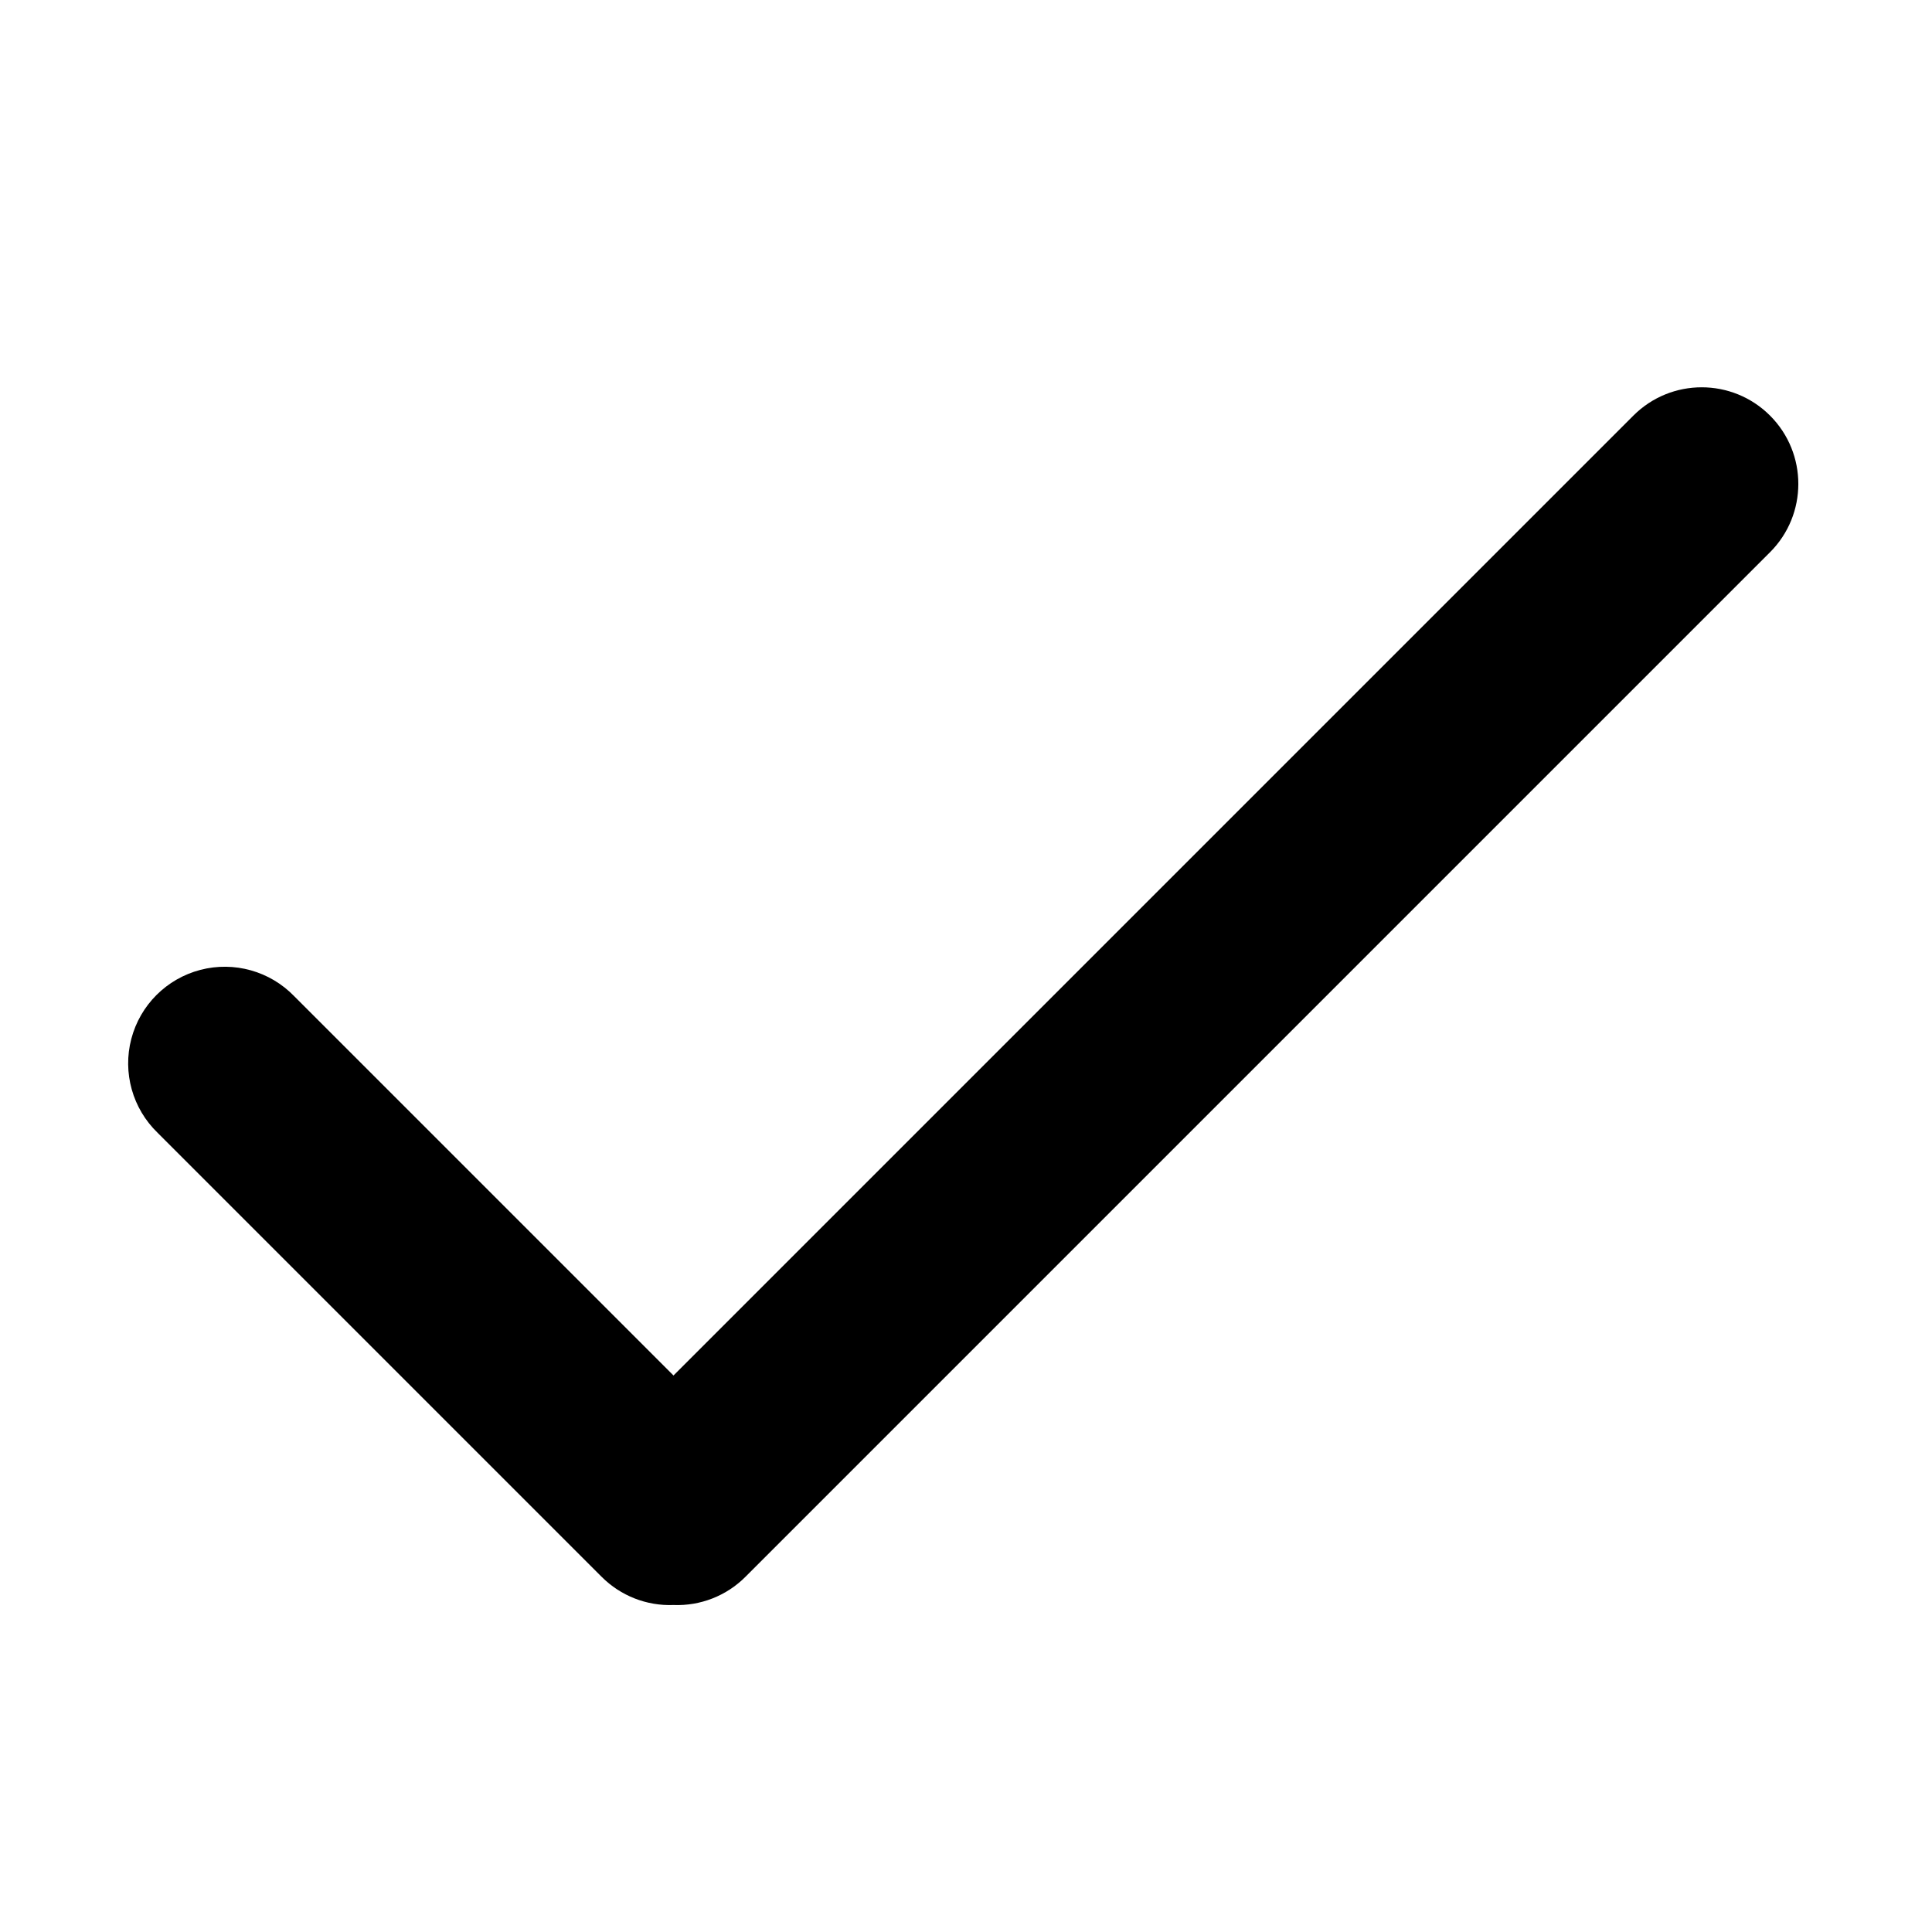
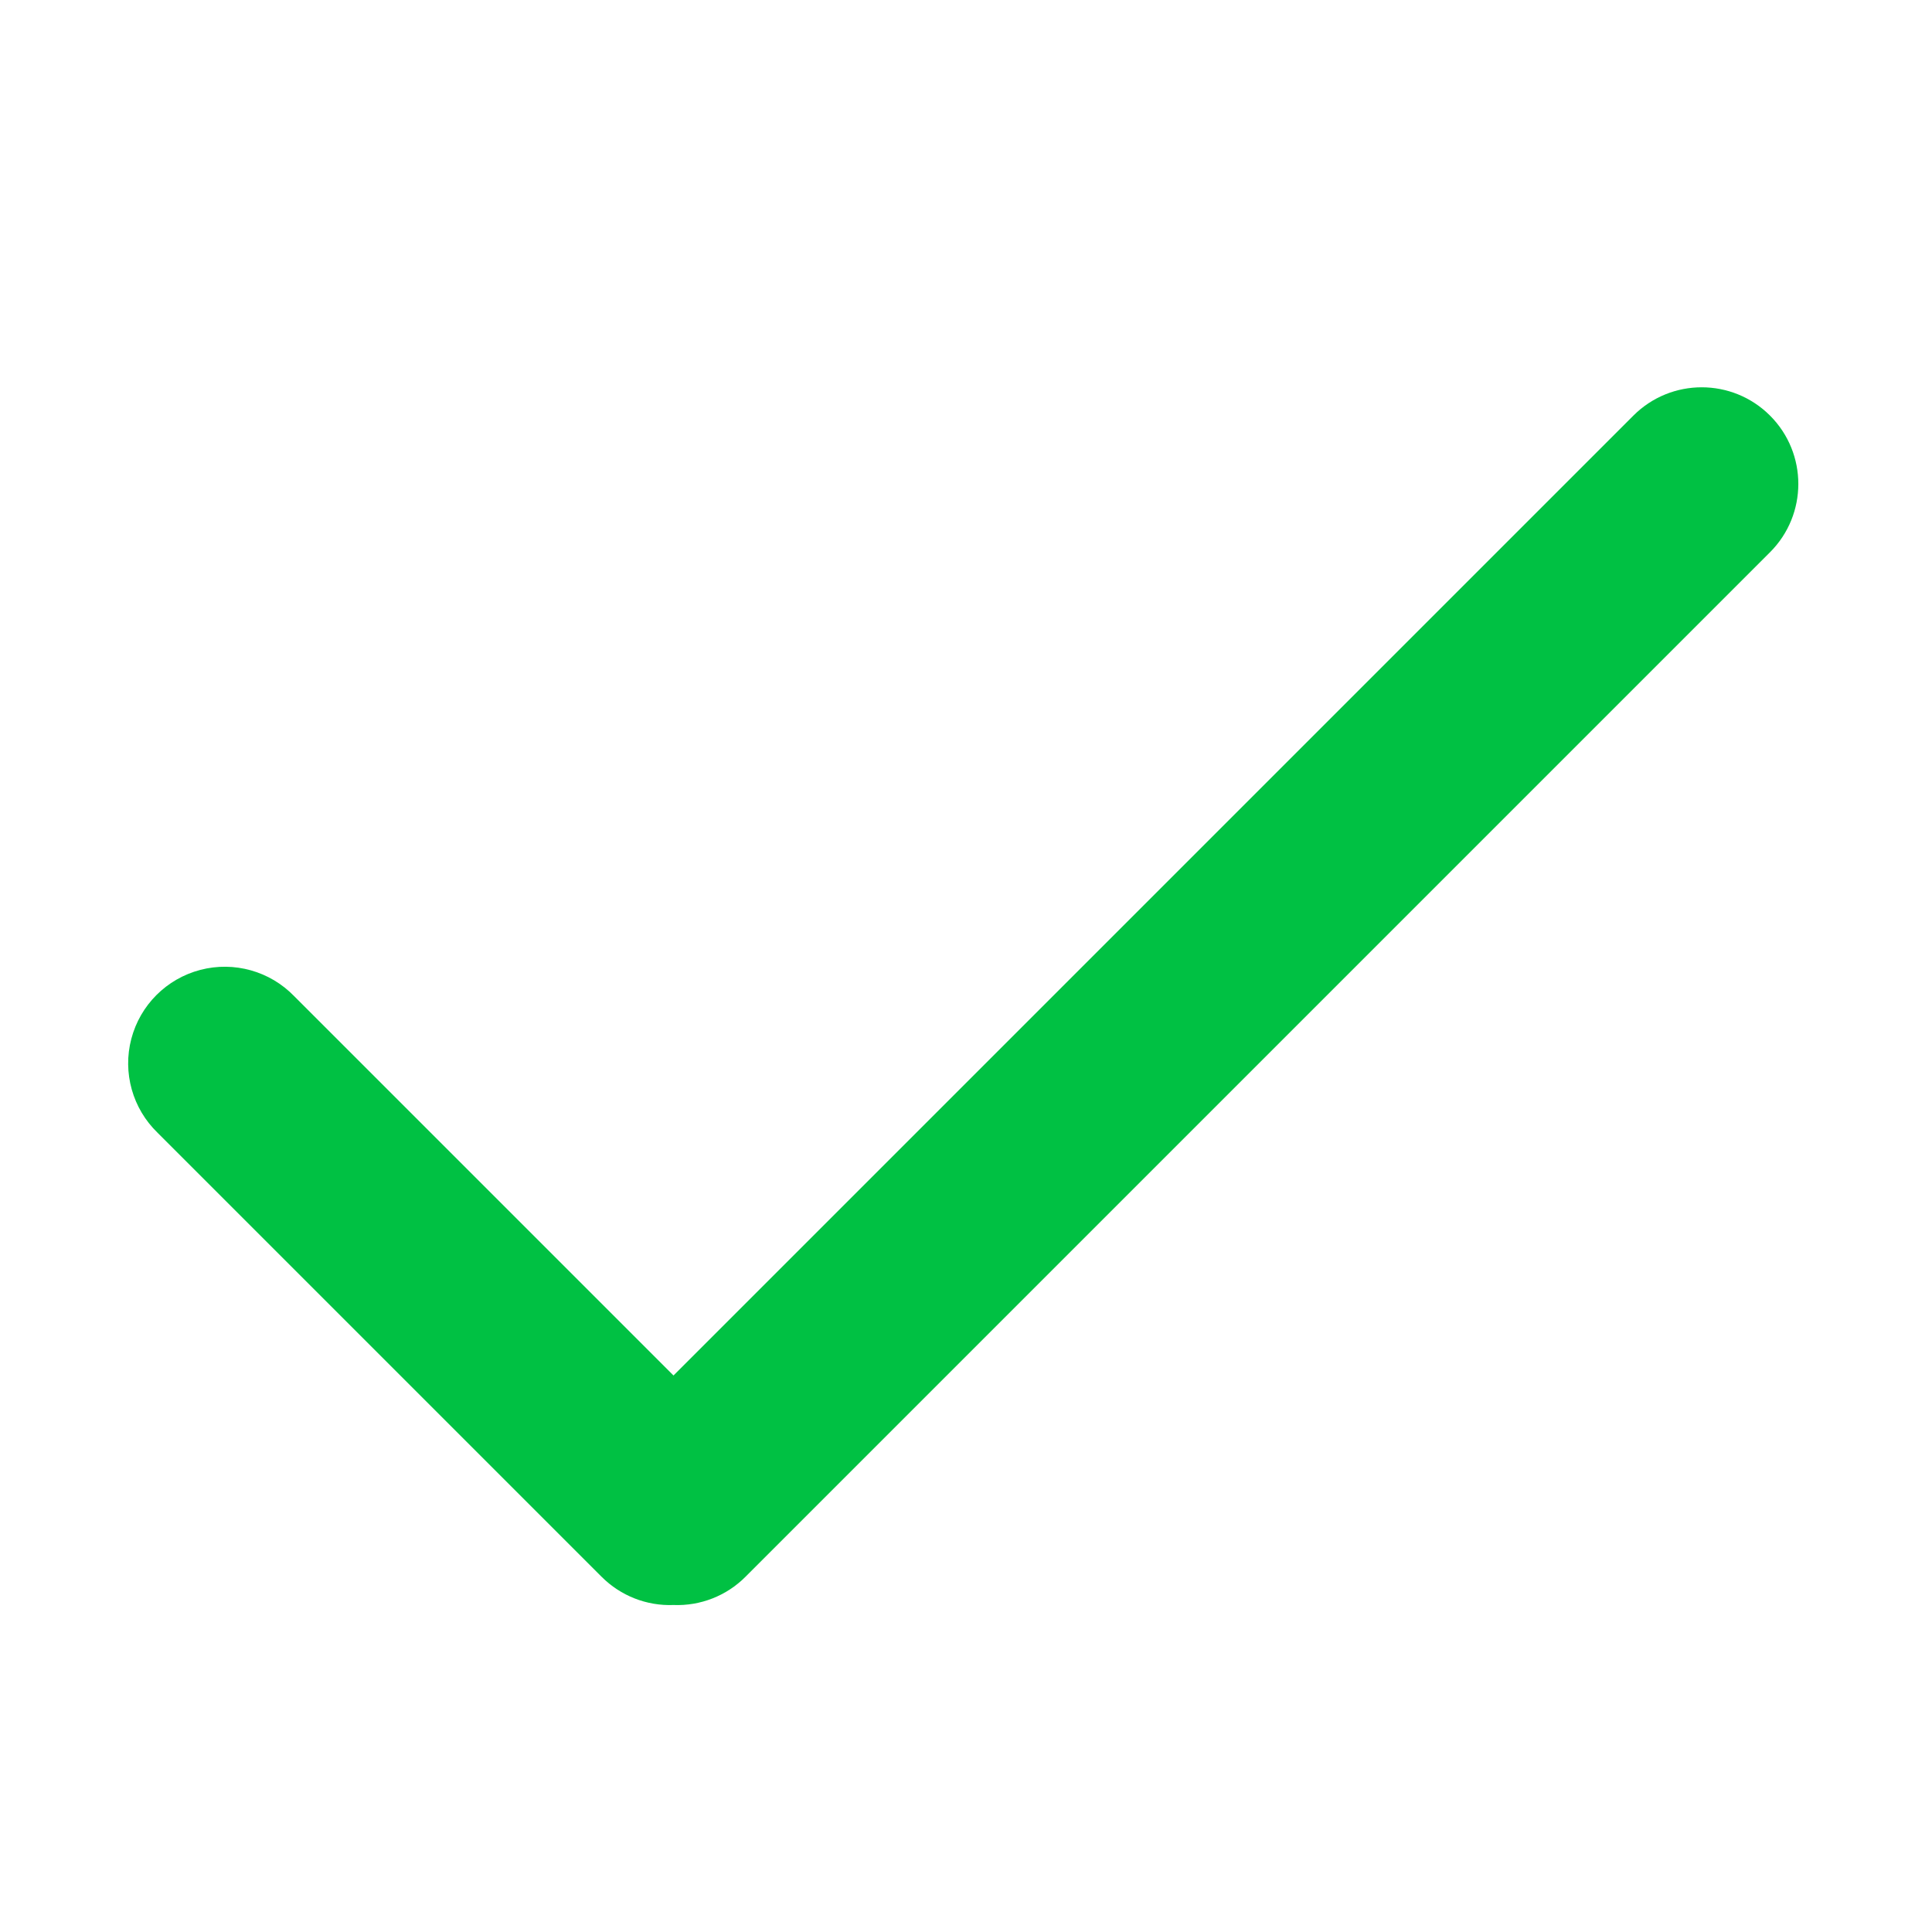
<svg xmlns="http://www.w3.org/2000/svg" width="24" height="24" viewBox="0 0 20 20" fill="none">
-   <path d="M6.972 16.615a.997.997 0 0 1-.744-.292l-4.596-4.596a1 1 0 1 1 1.414-1.414l3.926 3.926 9.937-9.937a1 1 0 0 1 1.414 1.415L7.717 16.323a.997.997 0 0 1-.745.292z" fill="black" />
+   <path d="M6.972 16.615a.997.997 0 0 1-.744-.292l-4.596-4.596a1 1 0 1 1 1.414-1.414l3.926 3.926 9.937-9.937a1 1 0 0 1 1.414 1.415L7.717 16.323a.997.997 0 0 1-.745.292z" fill="#00C143" />
</svg>
